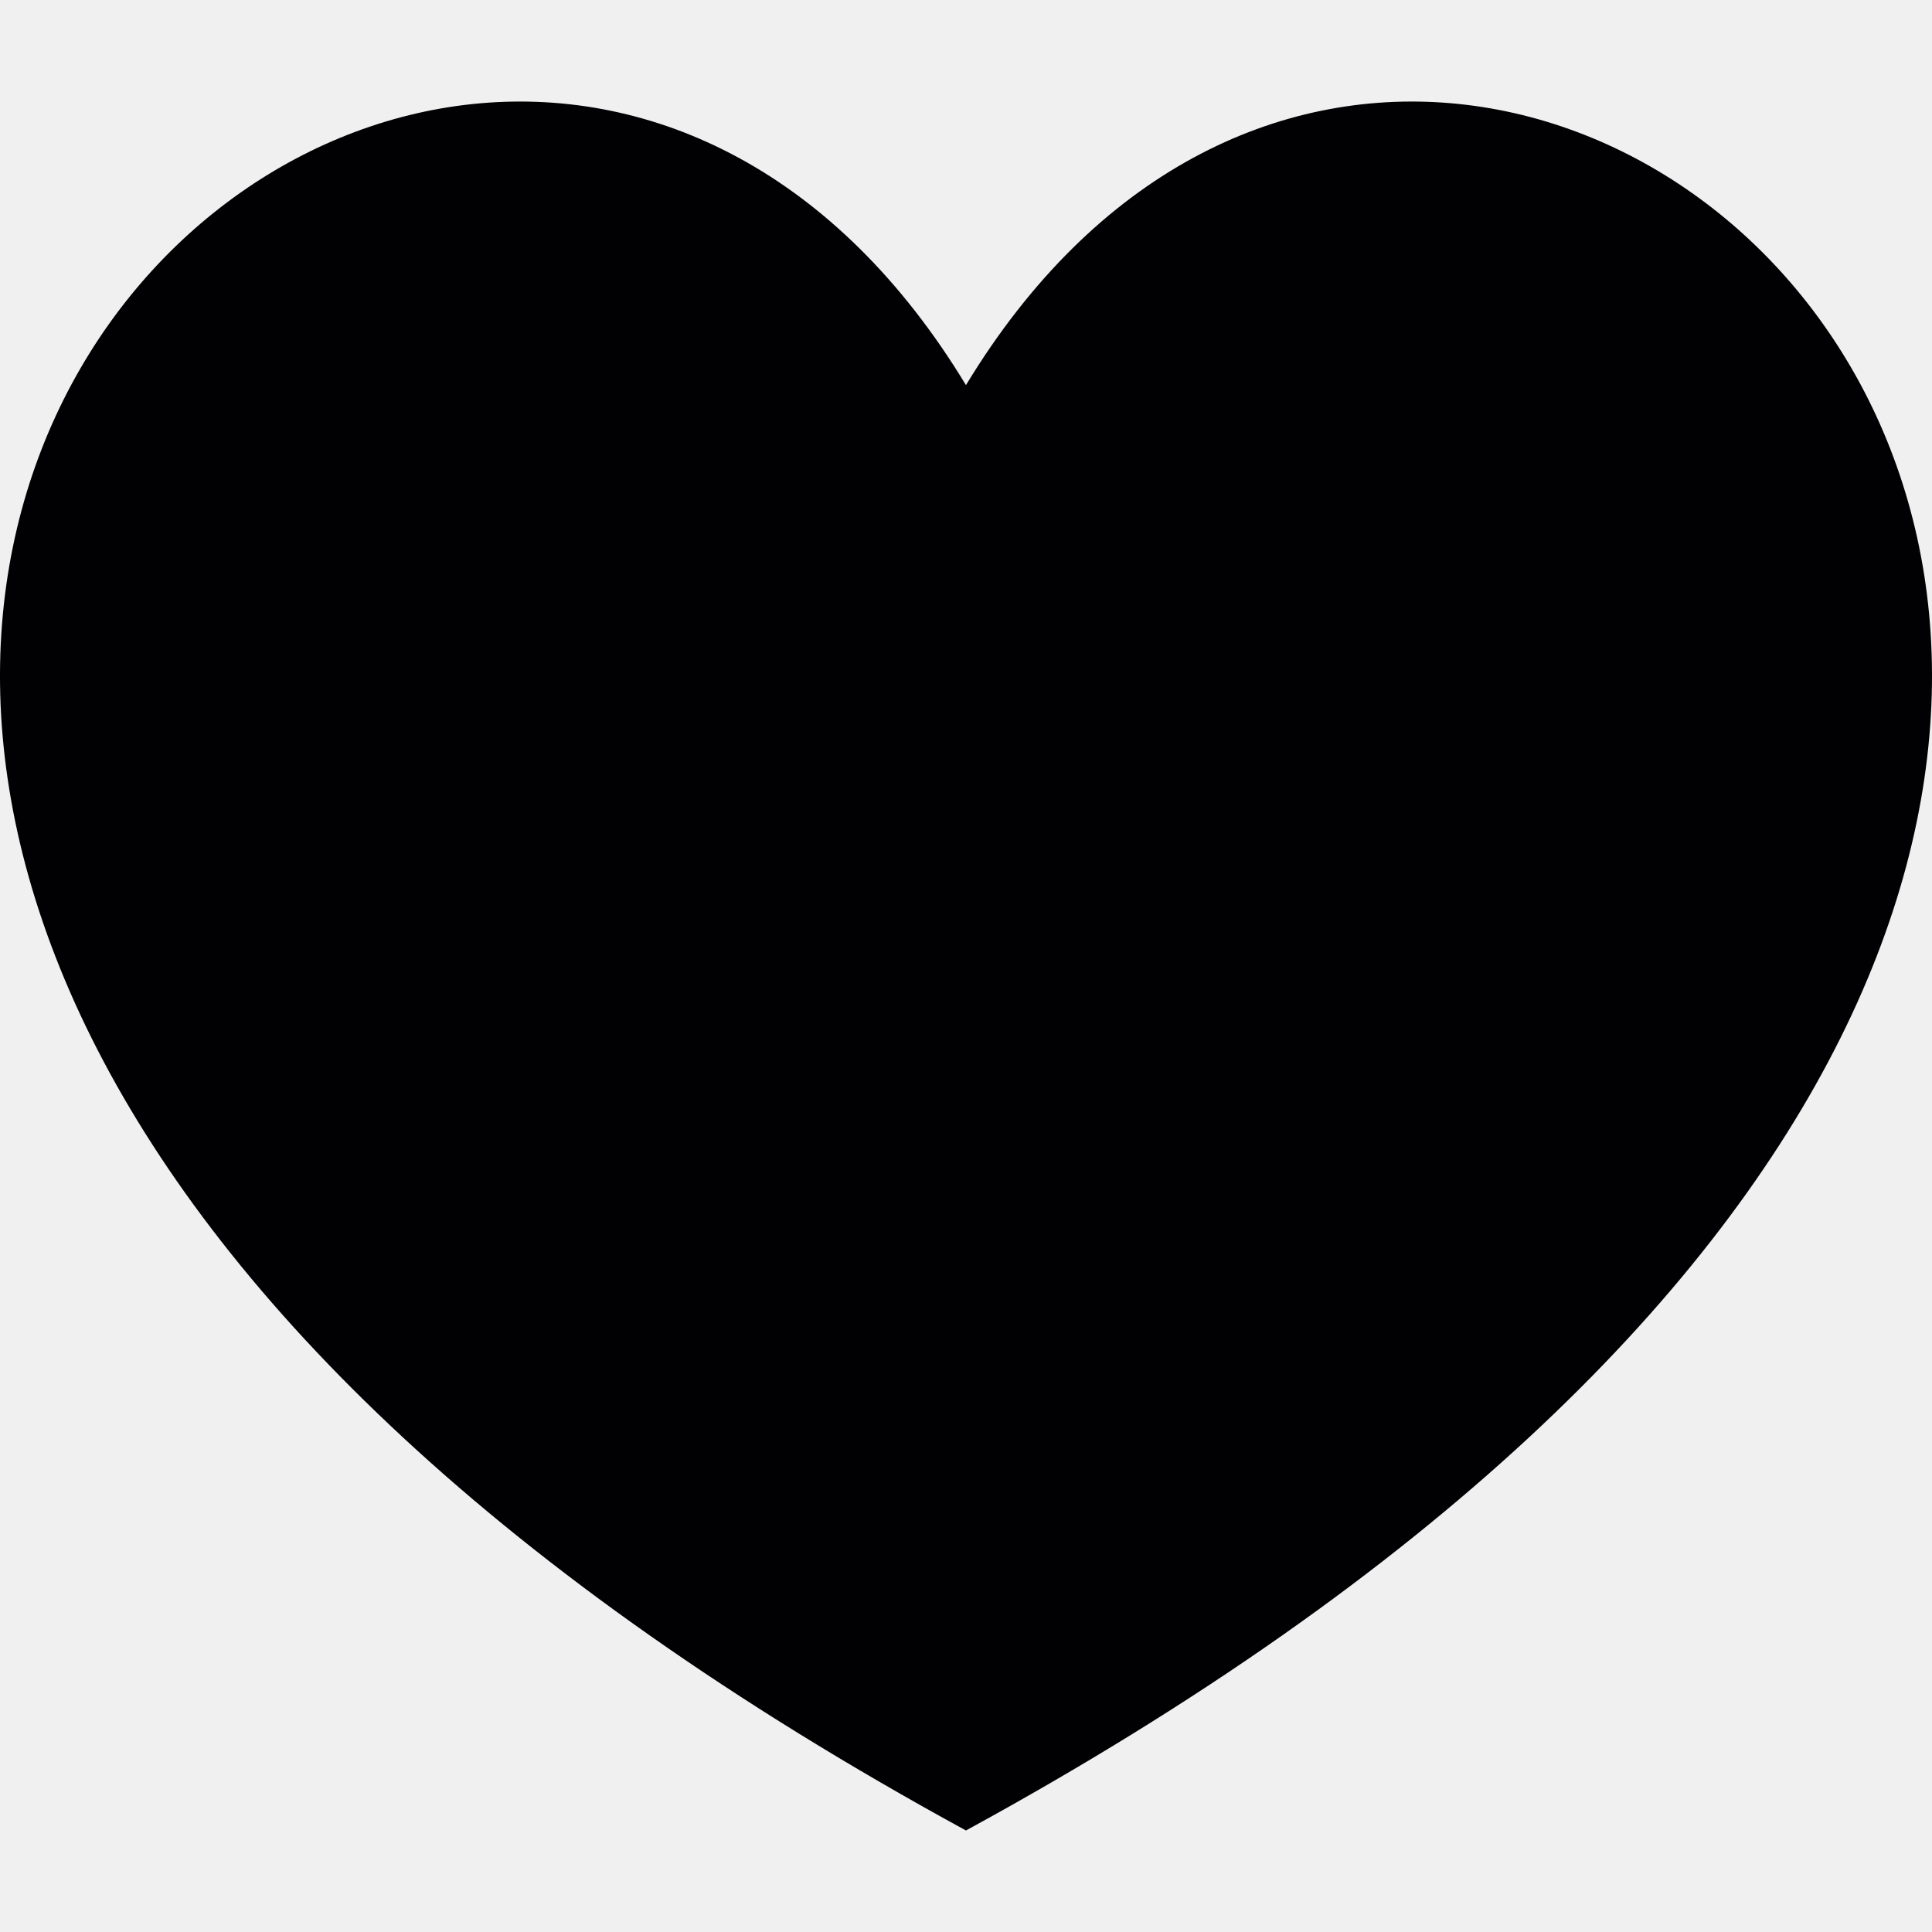
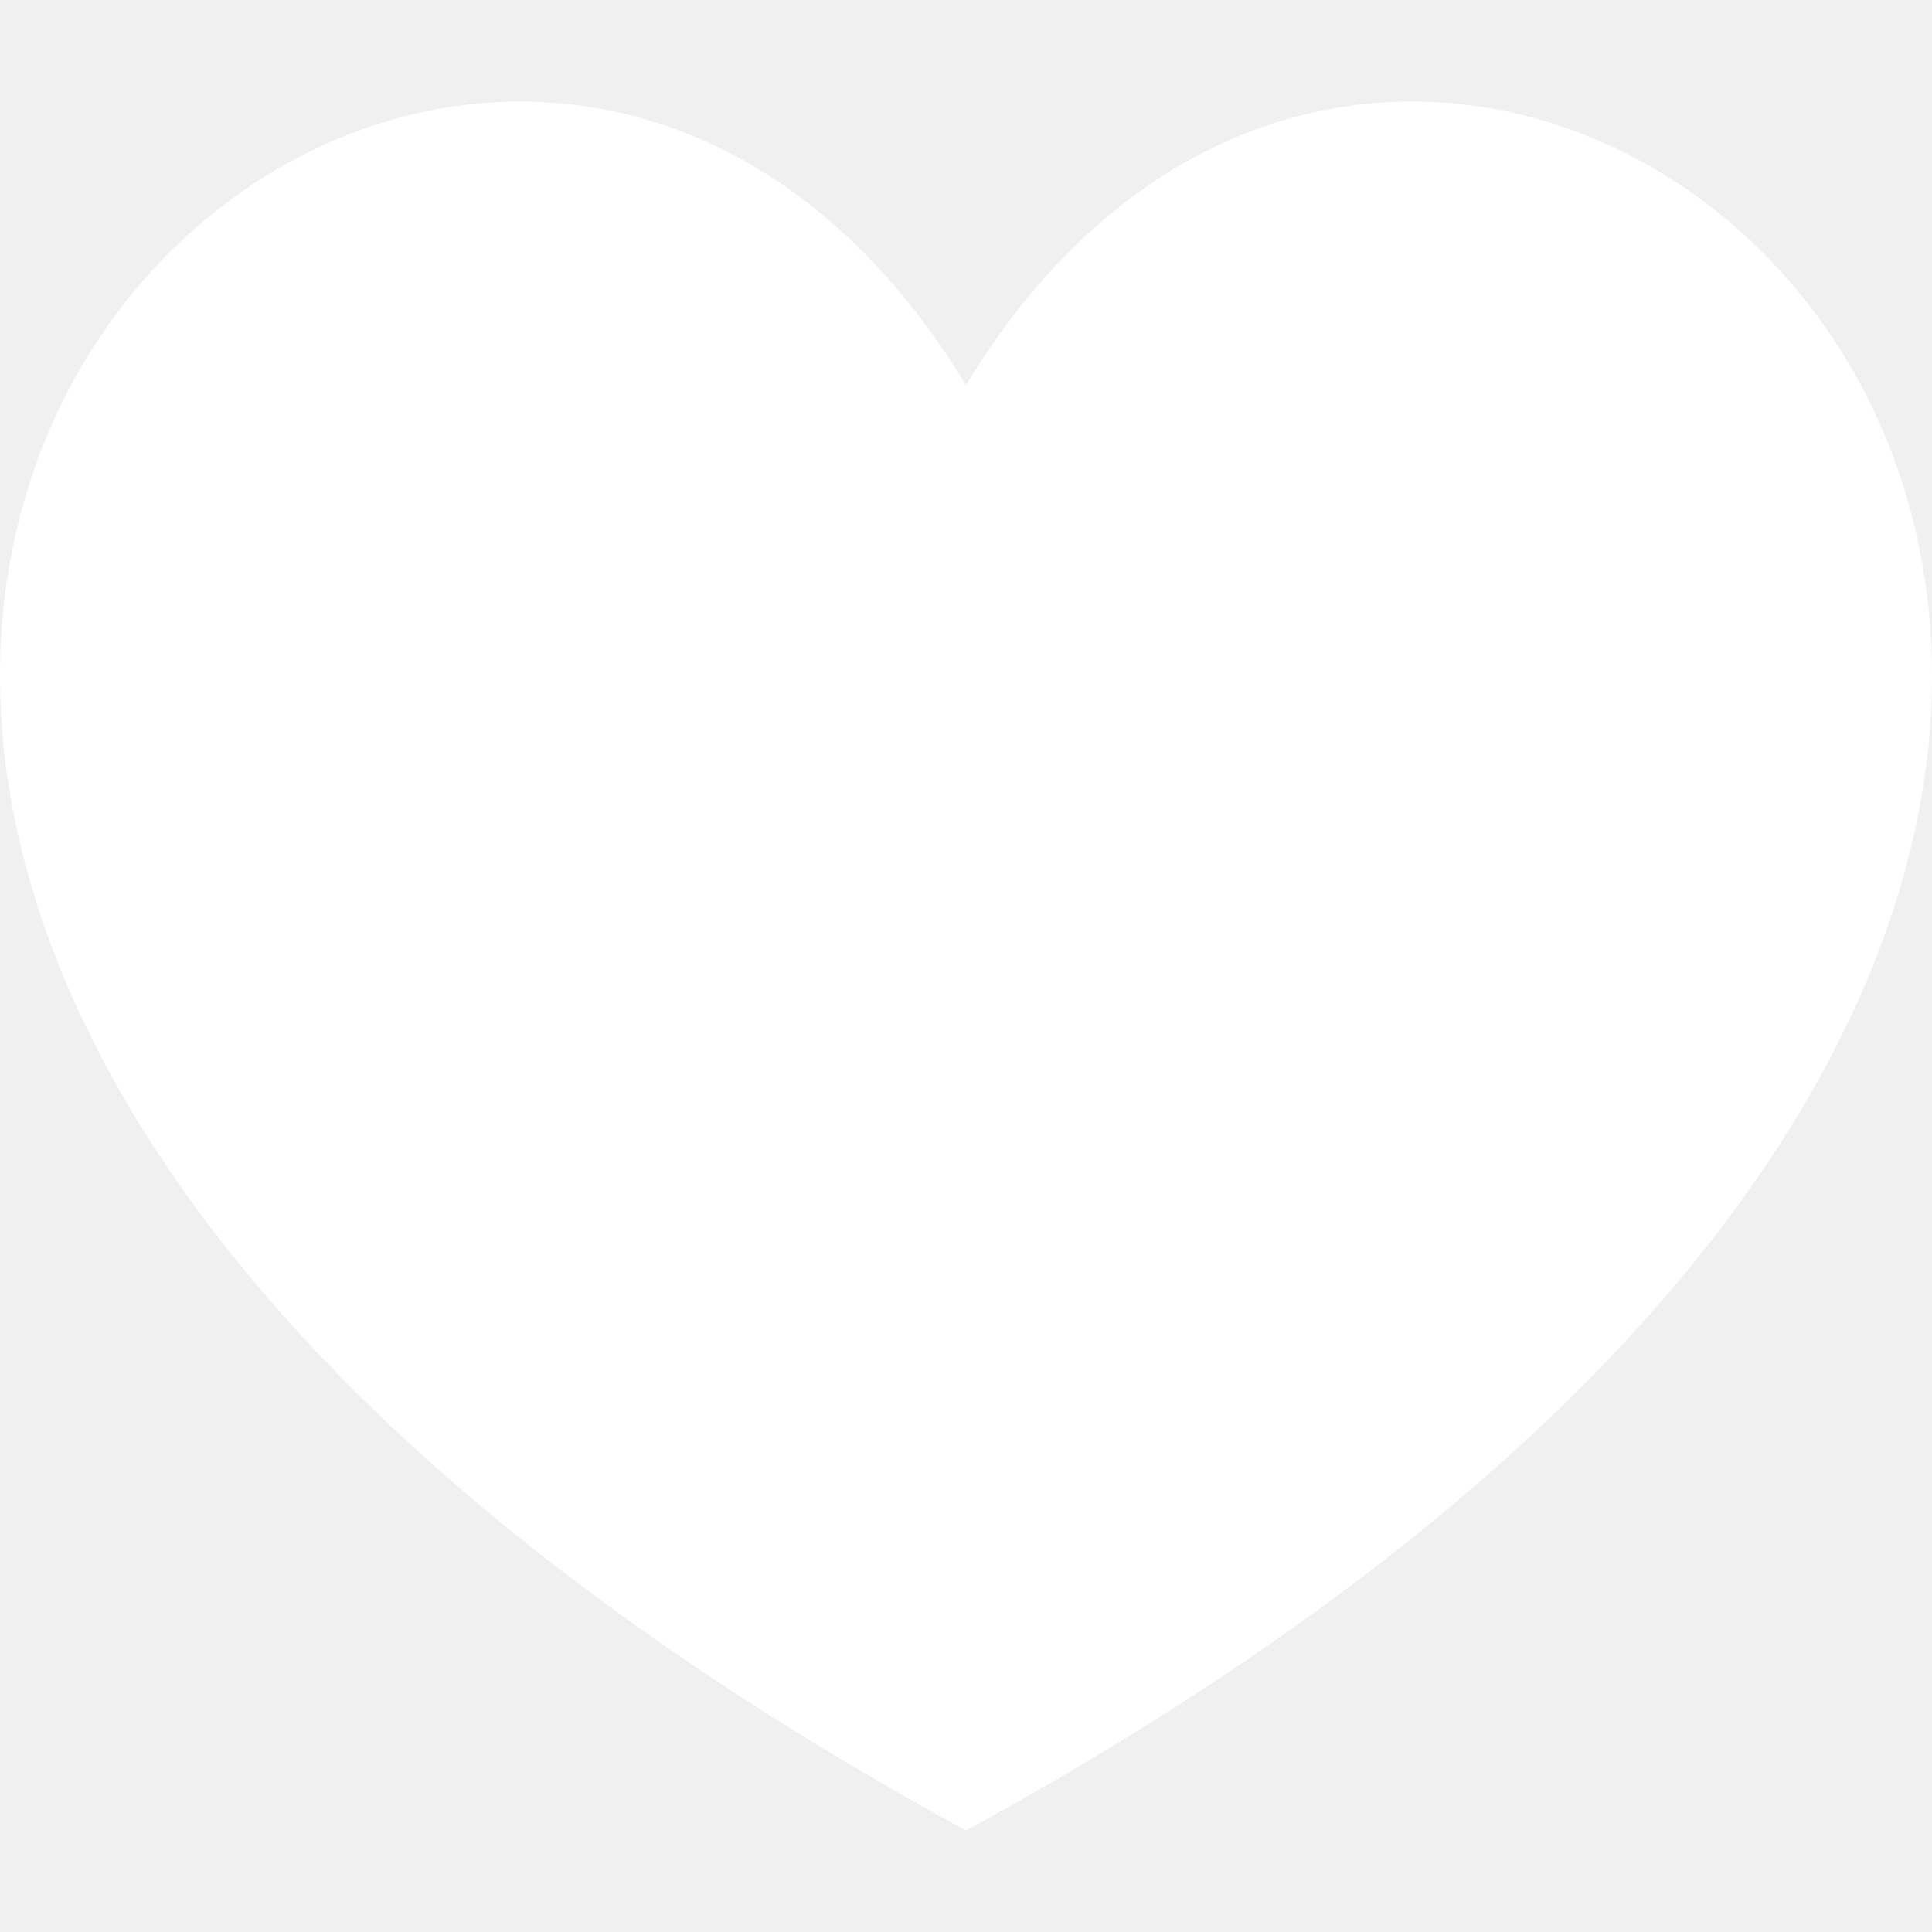
- <svg xmlns="http://www.w3.org/2000/svg" version="1.1" id="Capa_1" x="0px" y="0px" viewBox="0 0 23.217 23.217" style="enable-background:new 0 0 23.217 23.217;" xml:space="preserve">
-   <g>
-     <g>
-       <path style="fill:#010002;" d="M11.608,21.997c-22.647-12.354-6.268-27.713,0-17.369C17.877-5.716,34.257,9.643,11.608,21.997z" />
-     </g>
+ <svg xmlns="http://www.w3.org/2000/svg" width="60" height="60" viewBox="0 0 60 60" fill="none">
+   <g clip-path="url(#clip0)">
+     <path d="M29.999 56.847C-28.528 24.921 13.8 -14.772 29.999 11.96C46.2 -14.772 88.531 24.921 29.999 56.847Z" fill="white" />
  </g>
-   <g>
- </g>
-   <g>
- </g>
-   <g>
- </g>
-   <g>
- </g>
-   <g>
- </g>
-   <g>
- </g>
-   <g>
- </g>
-   <g>
- </g>
-   <g>
- </g>
-   <g>
- </g>
-   <g>
- </g>
-   <g>
- </g>
-   <g>
- </g>
-   <g>
- </g>
-   <g>
- </g>
+   <defs>
+     <clipPath id="clip0">
+       <rect width="60" height="60" fill="white" />
+     </clipPath>
+   </defs>
</svg>
